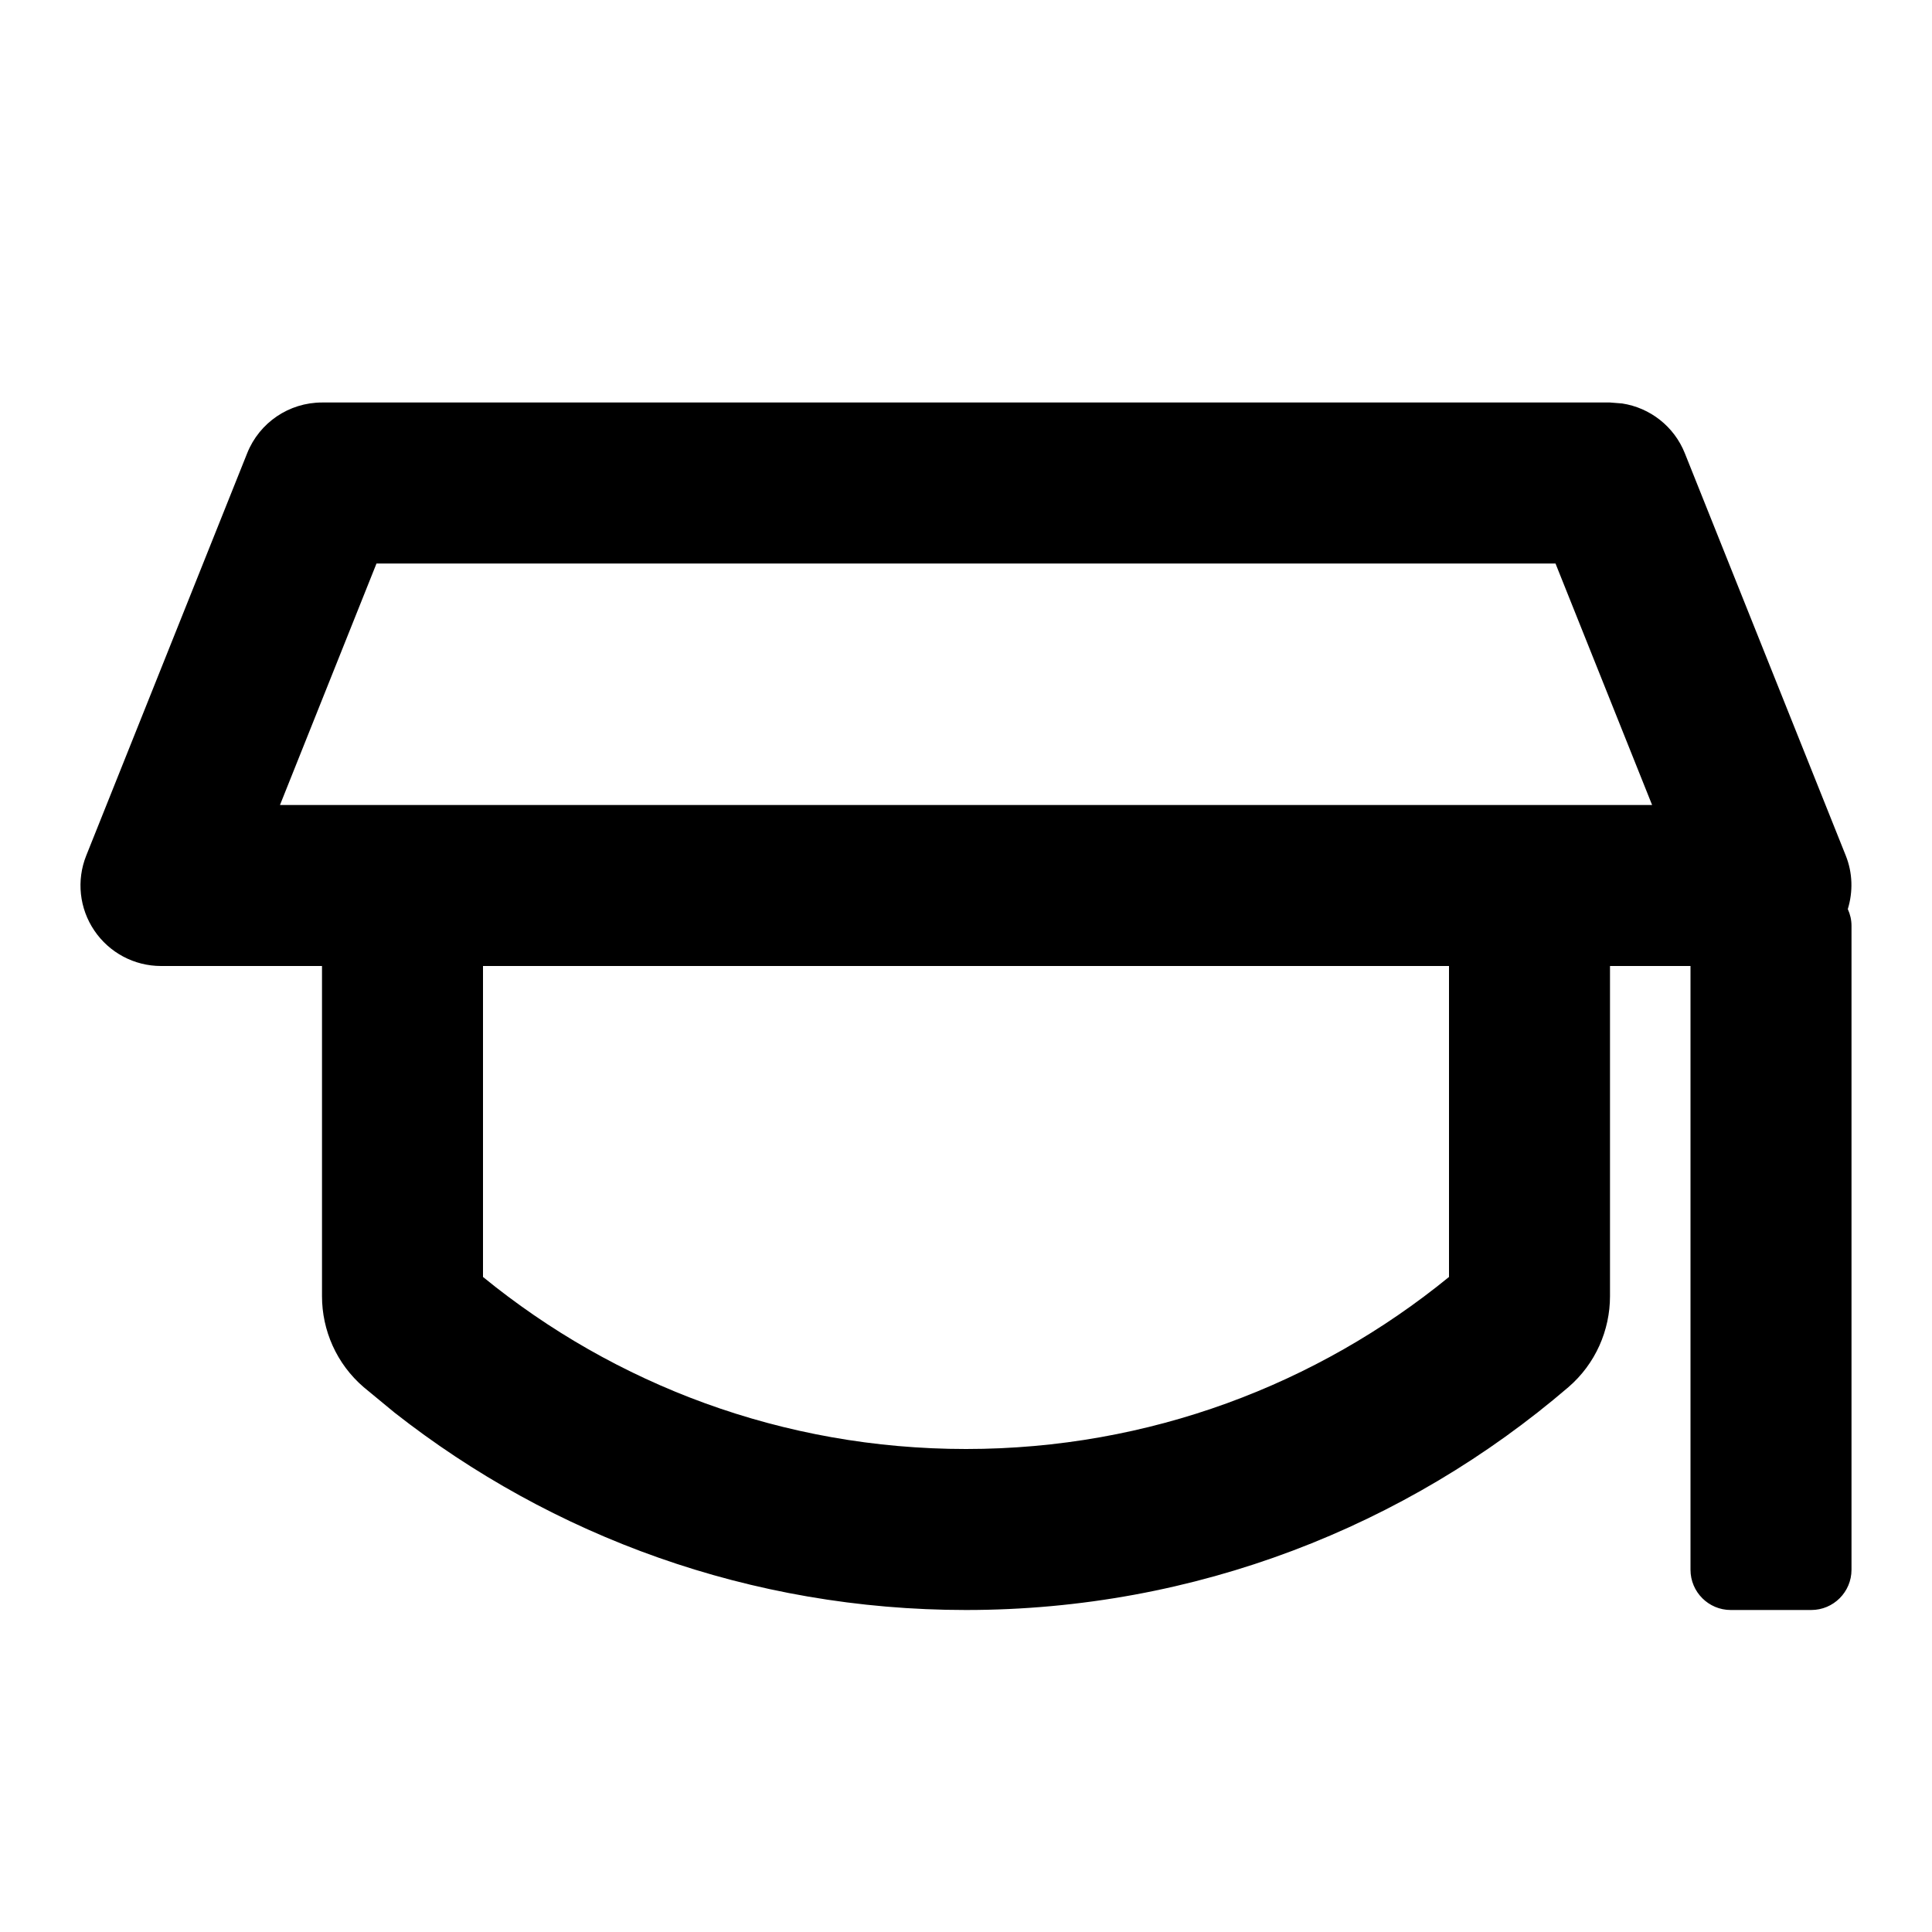
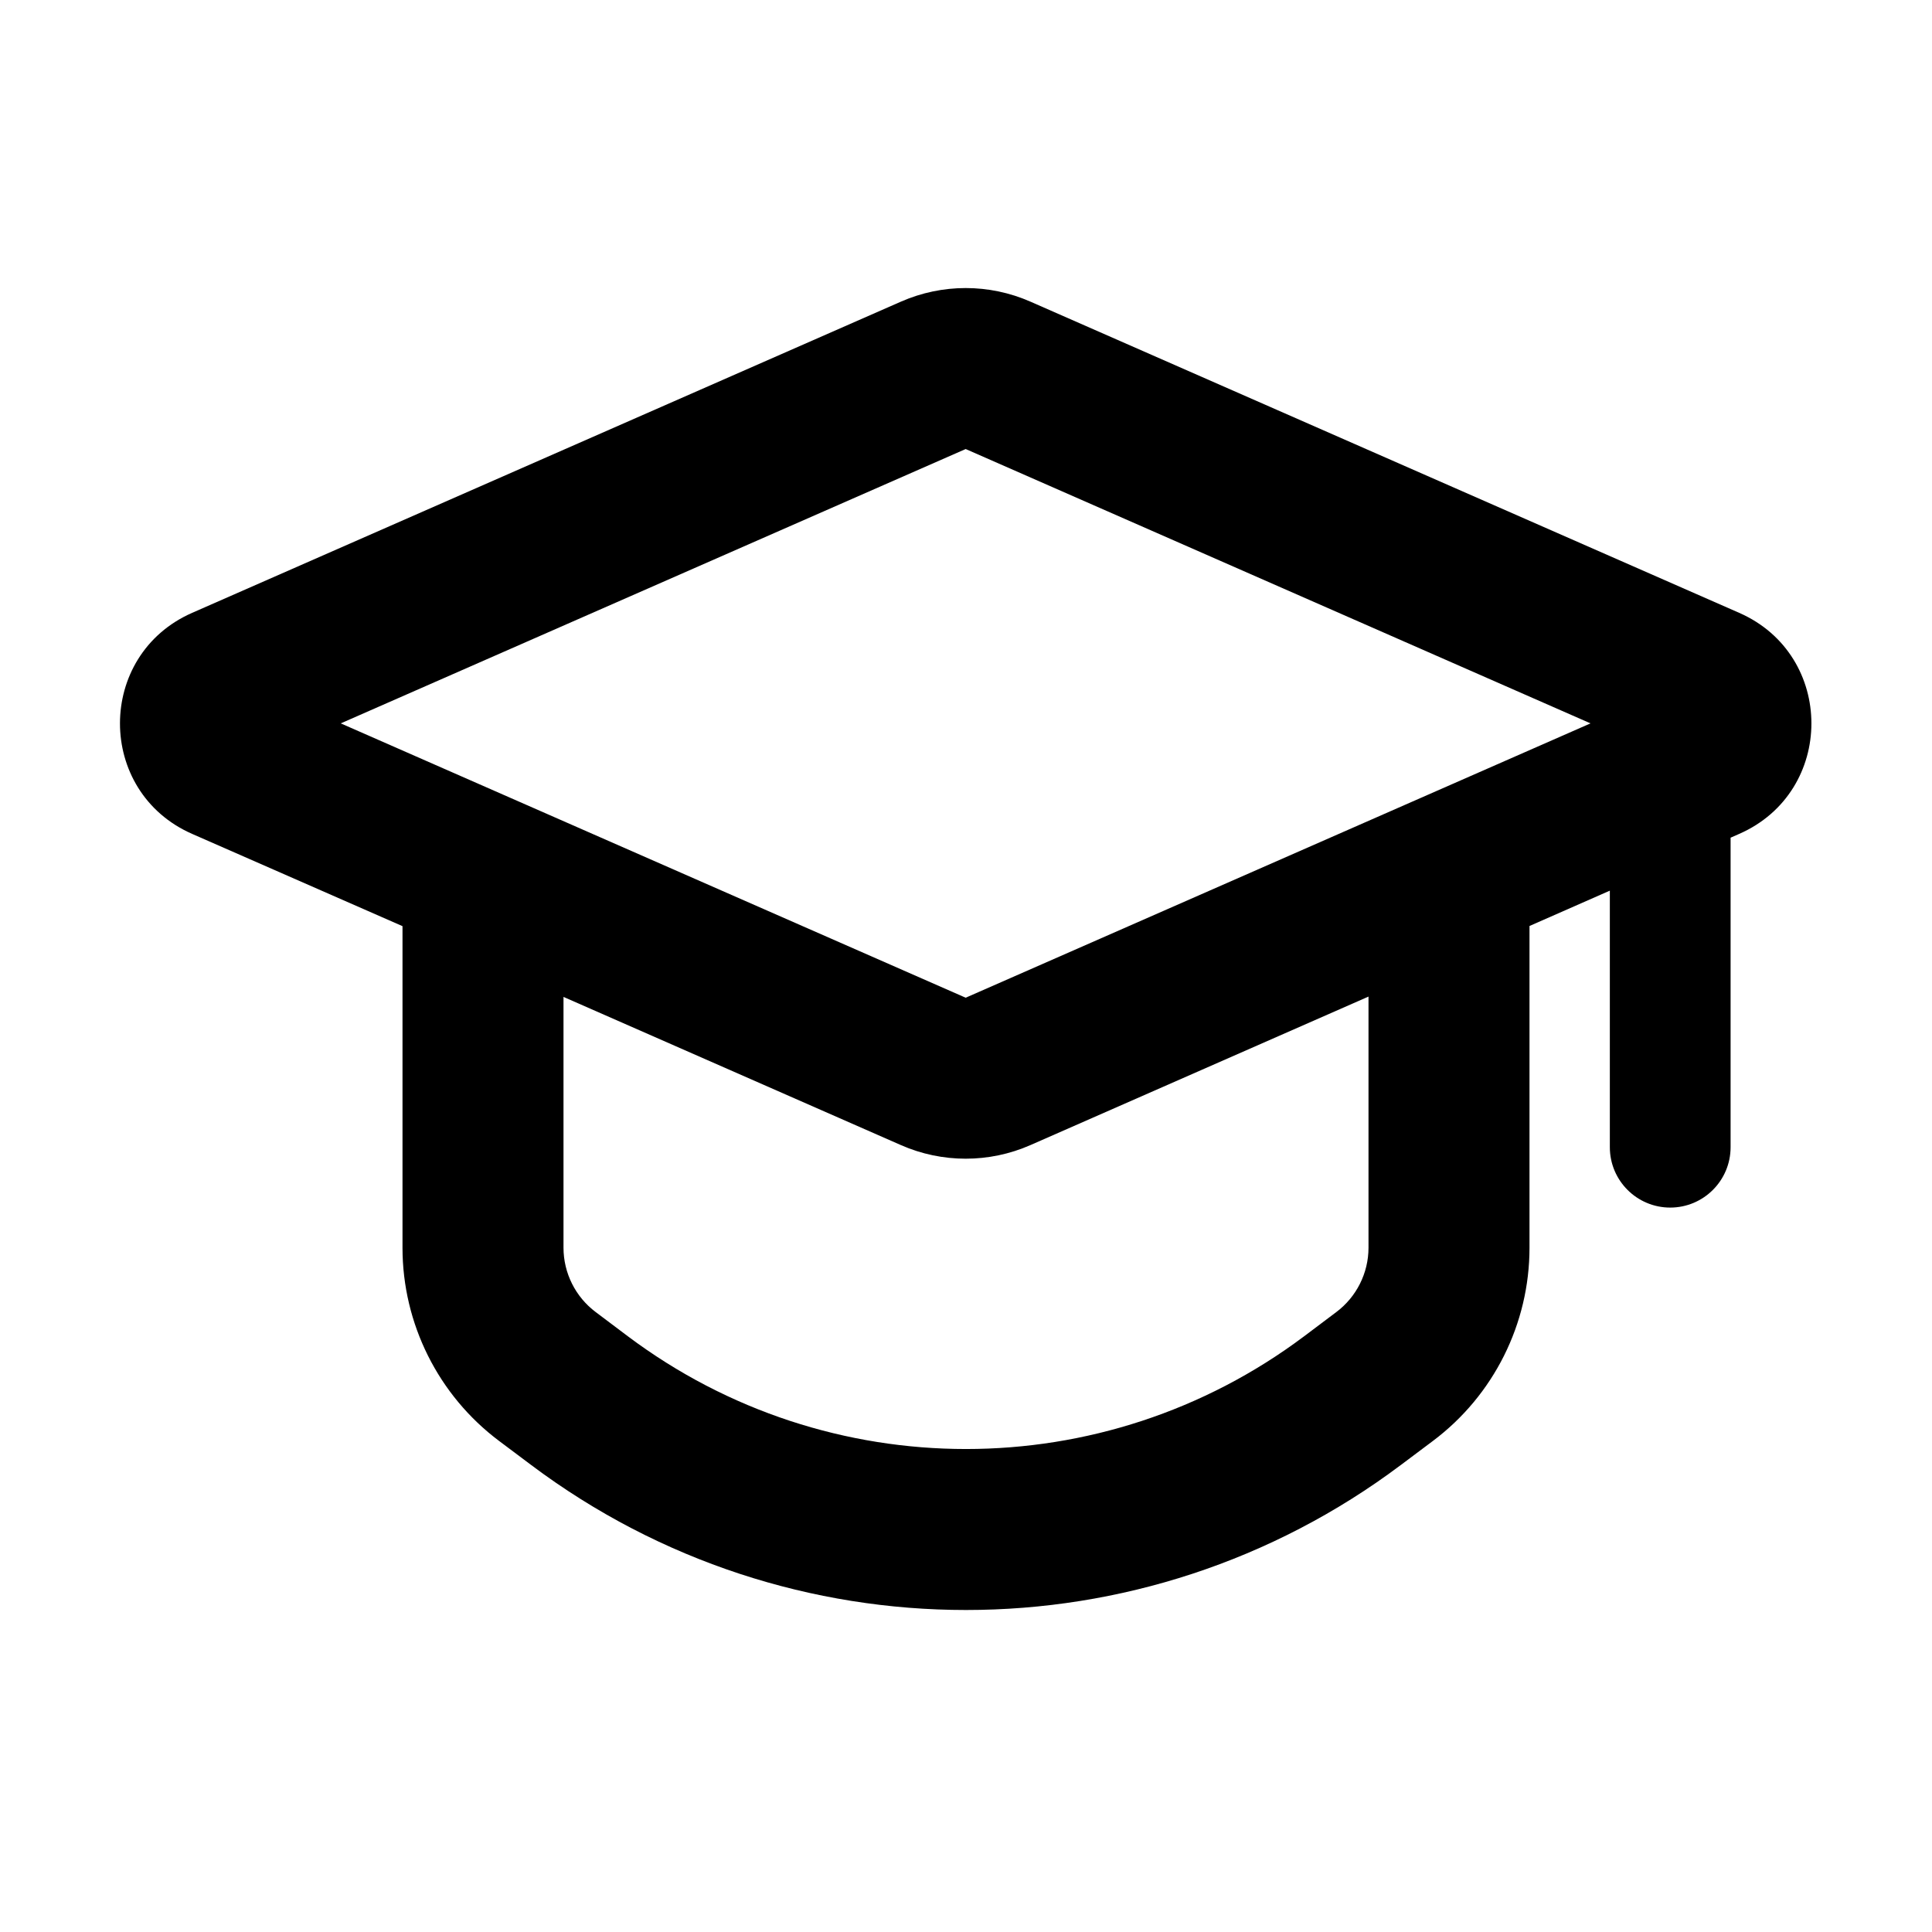
<svg xmlns="http://www.w3.org/2000/svg" width="24" height="24" viewBox="0 0 24 24" class="wd-icon wd-icon-task-academic" role="presentation" data-deprecated="true">
-   <path d="M12 19C9.391 19 7.004 18.049 5.168 16.474C5.06 16.381 5 16.245 5 16.103V11.5C5 11.224 5.224 11 5.5 11H18.5C18.776 11 19 11.224 19 11.5V16.103C19 16.245 18.94 16.381 18.832 16.474C16.995 18.049 14.609 19 12 19Z" fill="transparent" class="wd-icon-background" />
-   <path d="M20.151 5.012C20.498 5.065 20.796 5.297 20.929 5.629L22.929 10.629C23.015 10.844 23.02 11.078 22.954 11.293C22.983 11.356 23 11.426 23 11.5V19.5C23 19.776 22.776 20 22.5 20H21.5C21.224 20 21 19.776 21 19.5V12H20V16.102C20 16.525 19.82 16.942 19.483 17.232C17.472 18.957 14.857 20 12 20C9.322 20 6.856 19.083 4.901 17.548L4.518 17.232C4.18 16.942 4 16.525 4 16.102V12H2C1.668 12 1.358 11.835 1.172 11.56C0.986 11.286 0.948 10.937 1.071 10.629L3.071 5.629C3.223 5.249 3.591 5 4 5H20L20.151 5.012ZM6 15.863C7.636 17.198 9.723 18 12 18C14.277 18 16.364 17.198 18 15.863V12H6V15.863ZM3.478 10H20.523L19.323 7H4.677L3.478 10Z" fill="oklch(0.352 0 0 / 1)" class="wd-icon-fill" />
+   <path d="M17 15.5C17 15.815 16.851 16.111 16.6 16.3L16.2 16.601C13.711 18.467 10.289 18.467 7.8 16.601L7.4 16.3C7.149 16.111 7 15.815 7 15.5V12.384L11.192 14.226C11.704 14.45 12.288 14.45 12.8 14.226L17 12.381V15.5Z" fill="transparent" class="wd-icon-background" />
+   <path d="M11.192 3.747C11.705 3.522 12.288 3.522 12.8 3.747L21.605 7.613C22.801 8.138 22.801 9.834 21.605 10.359L21.498 10.406V14.251C21.498 14.665 21.162 15.001 20.748 15.001C20.334 15.001 19.998 14.665 19.998 14.251V11.064L19 11.503V15.5C19 16.444 18.555 17.334 17.8 17.9L17.4 18.2C14.2 20.6 9.8 20.6 6.6 18.2L6.2 17.9C5.445 17.334 5 16.444 5 15.5V11.505L2.387 10.359C1.191 9.834 1.192 8.138 2.387 7.613L11.192 3.747ZM12.8 14.225C12.288 14.45 11.704 14.45 11.192 14.225L7 12.384V15.5C7 15.814 7.149 16.111 7.4 16.299L7.8 16.6C10.289 18.467 13.711 18.467 16.2 16.6L16.6 16.299C16.851 16.111 17 15.814 17 15.5V12.38L12.8 14.225ZM4.233 8.986L11.996 12.394L19.758 8.986L11.996 5.578L4.233 8.986Z" fill="oklch(0.352 0 0 / 1)" class="wd-icon-fill" />
</svg>
